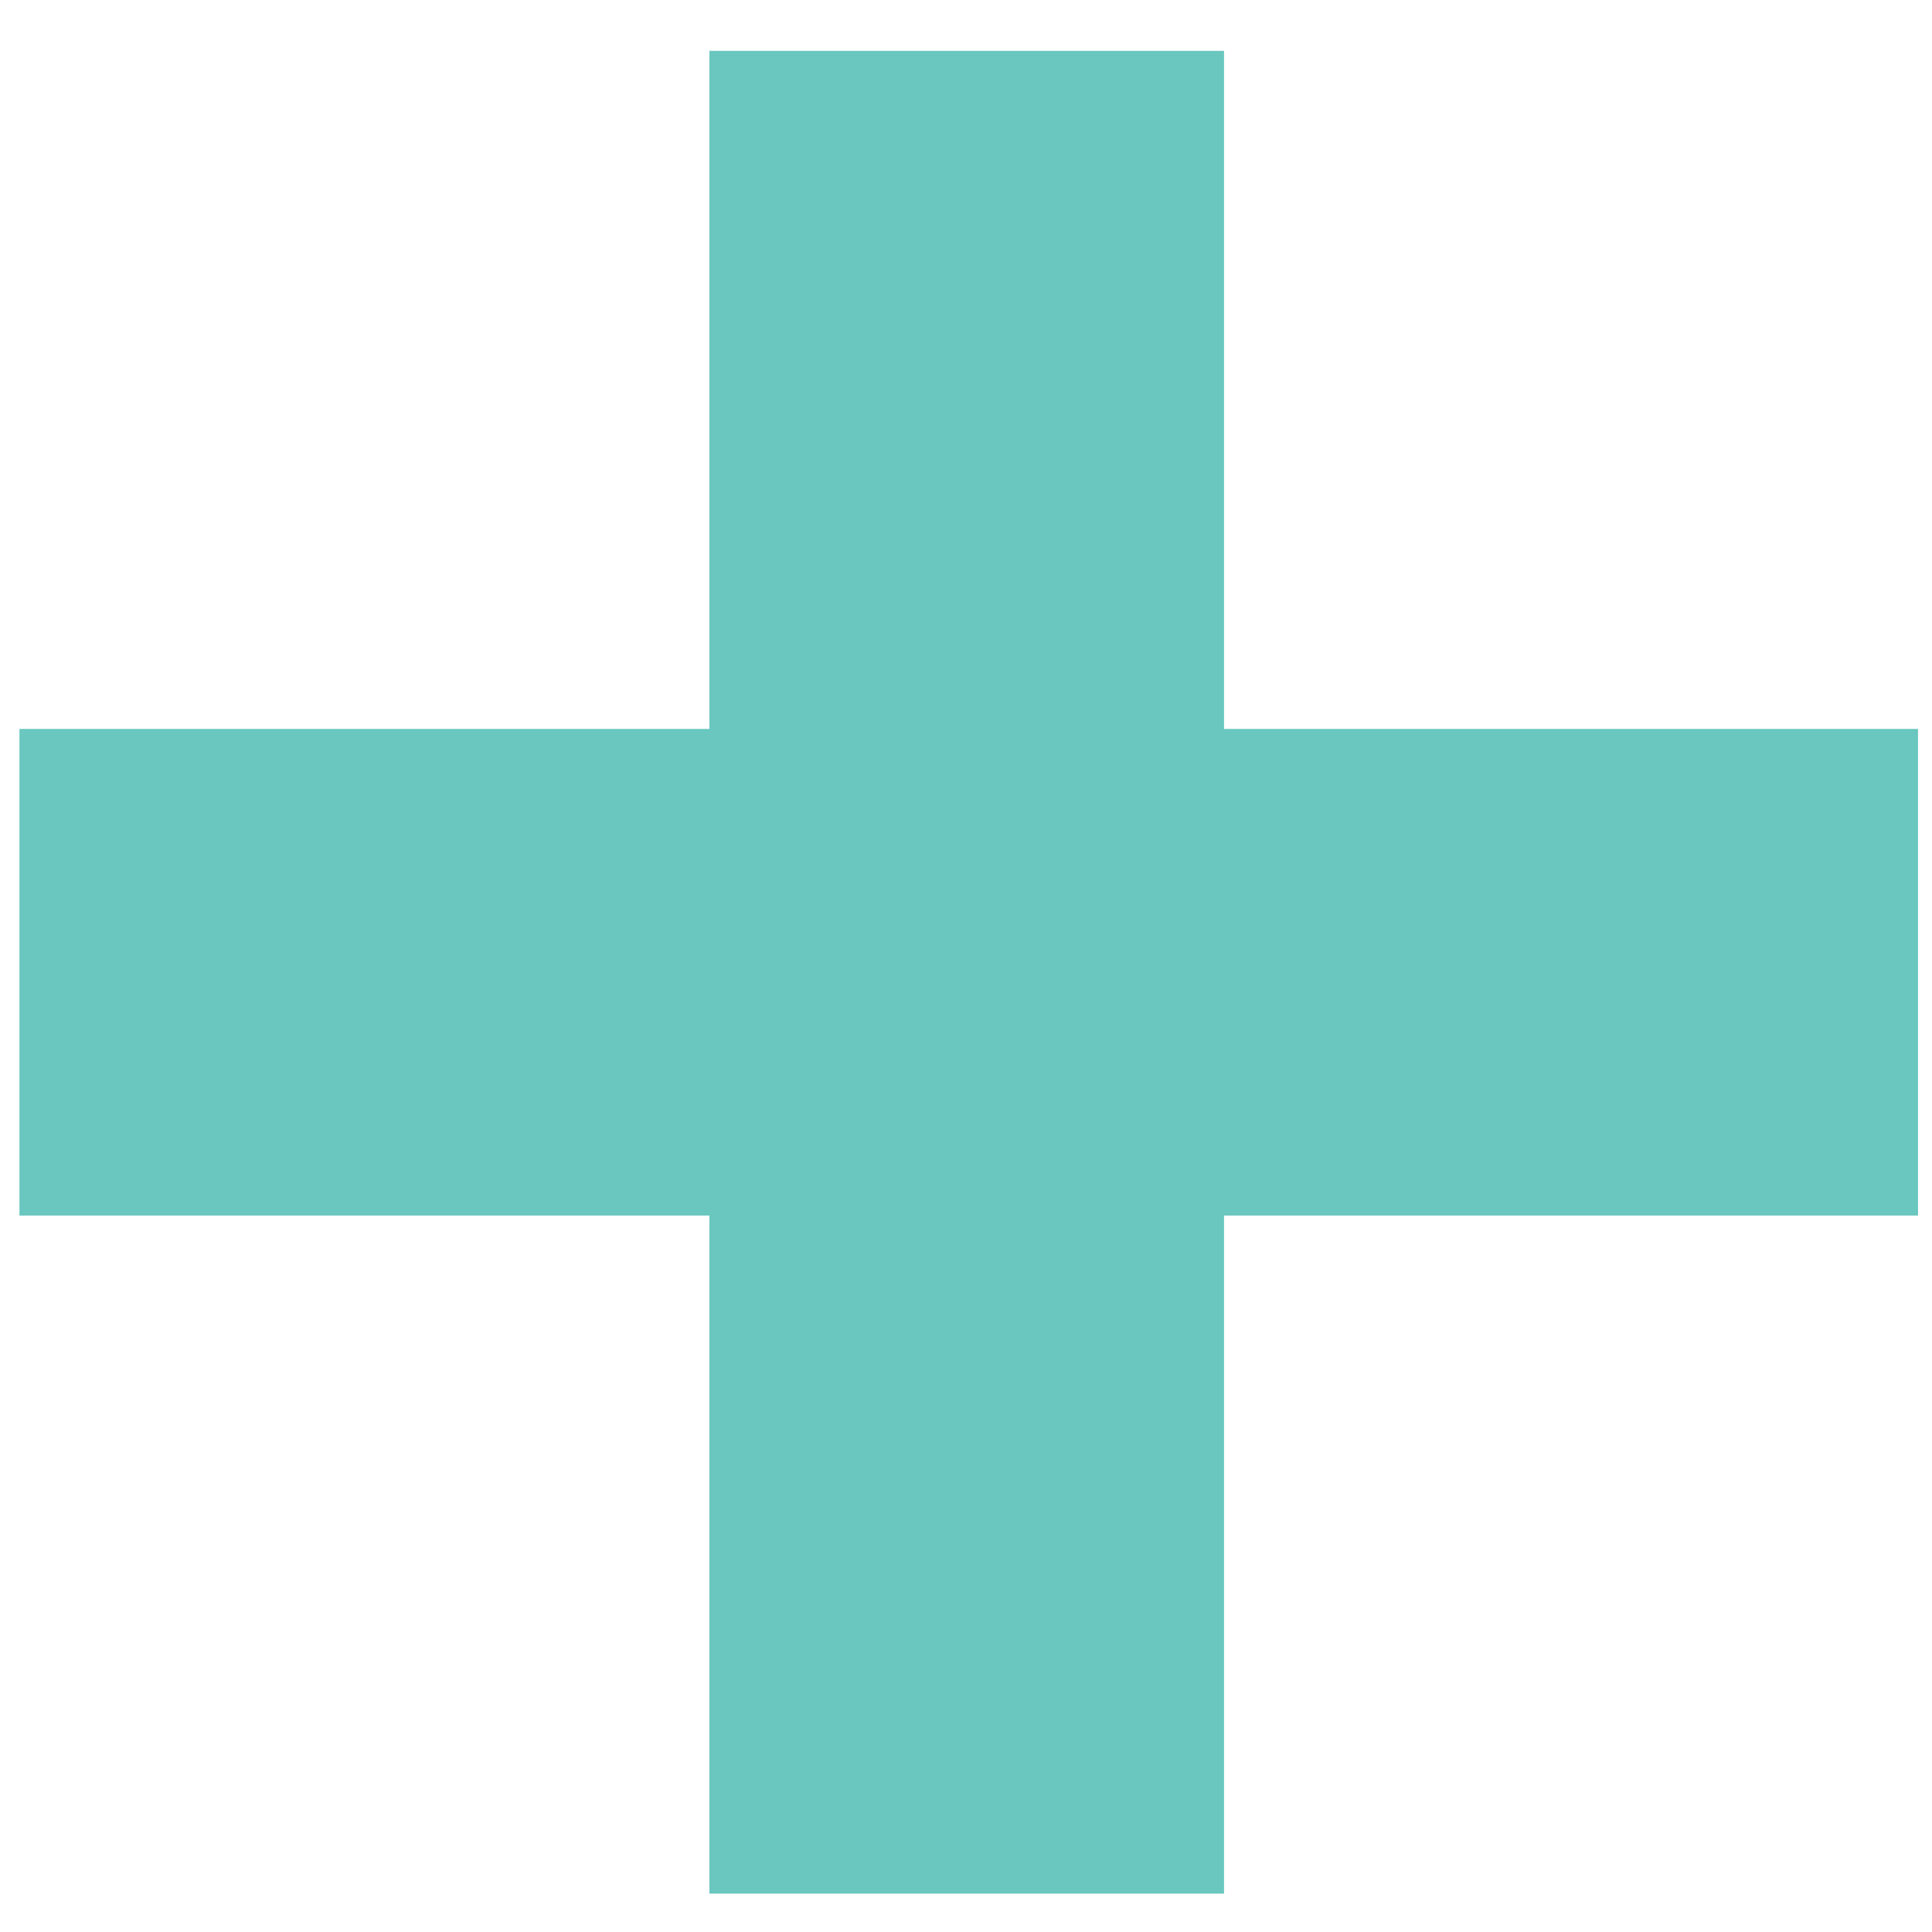
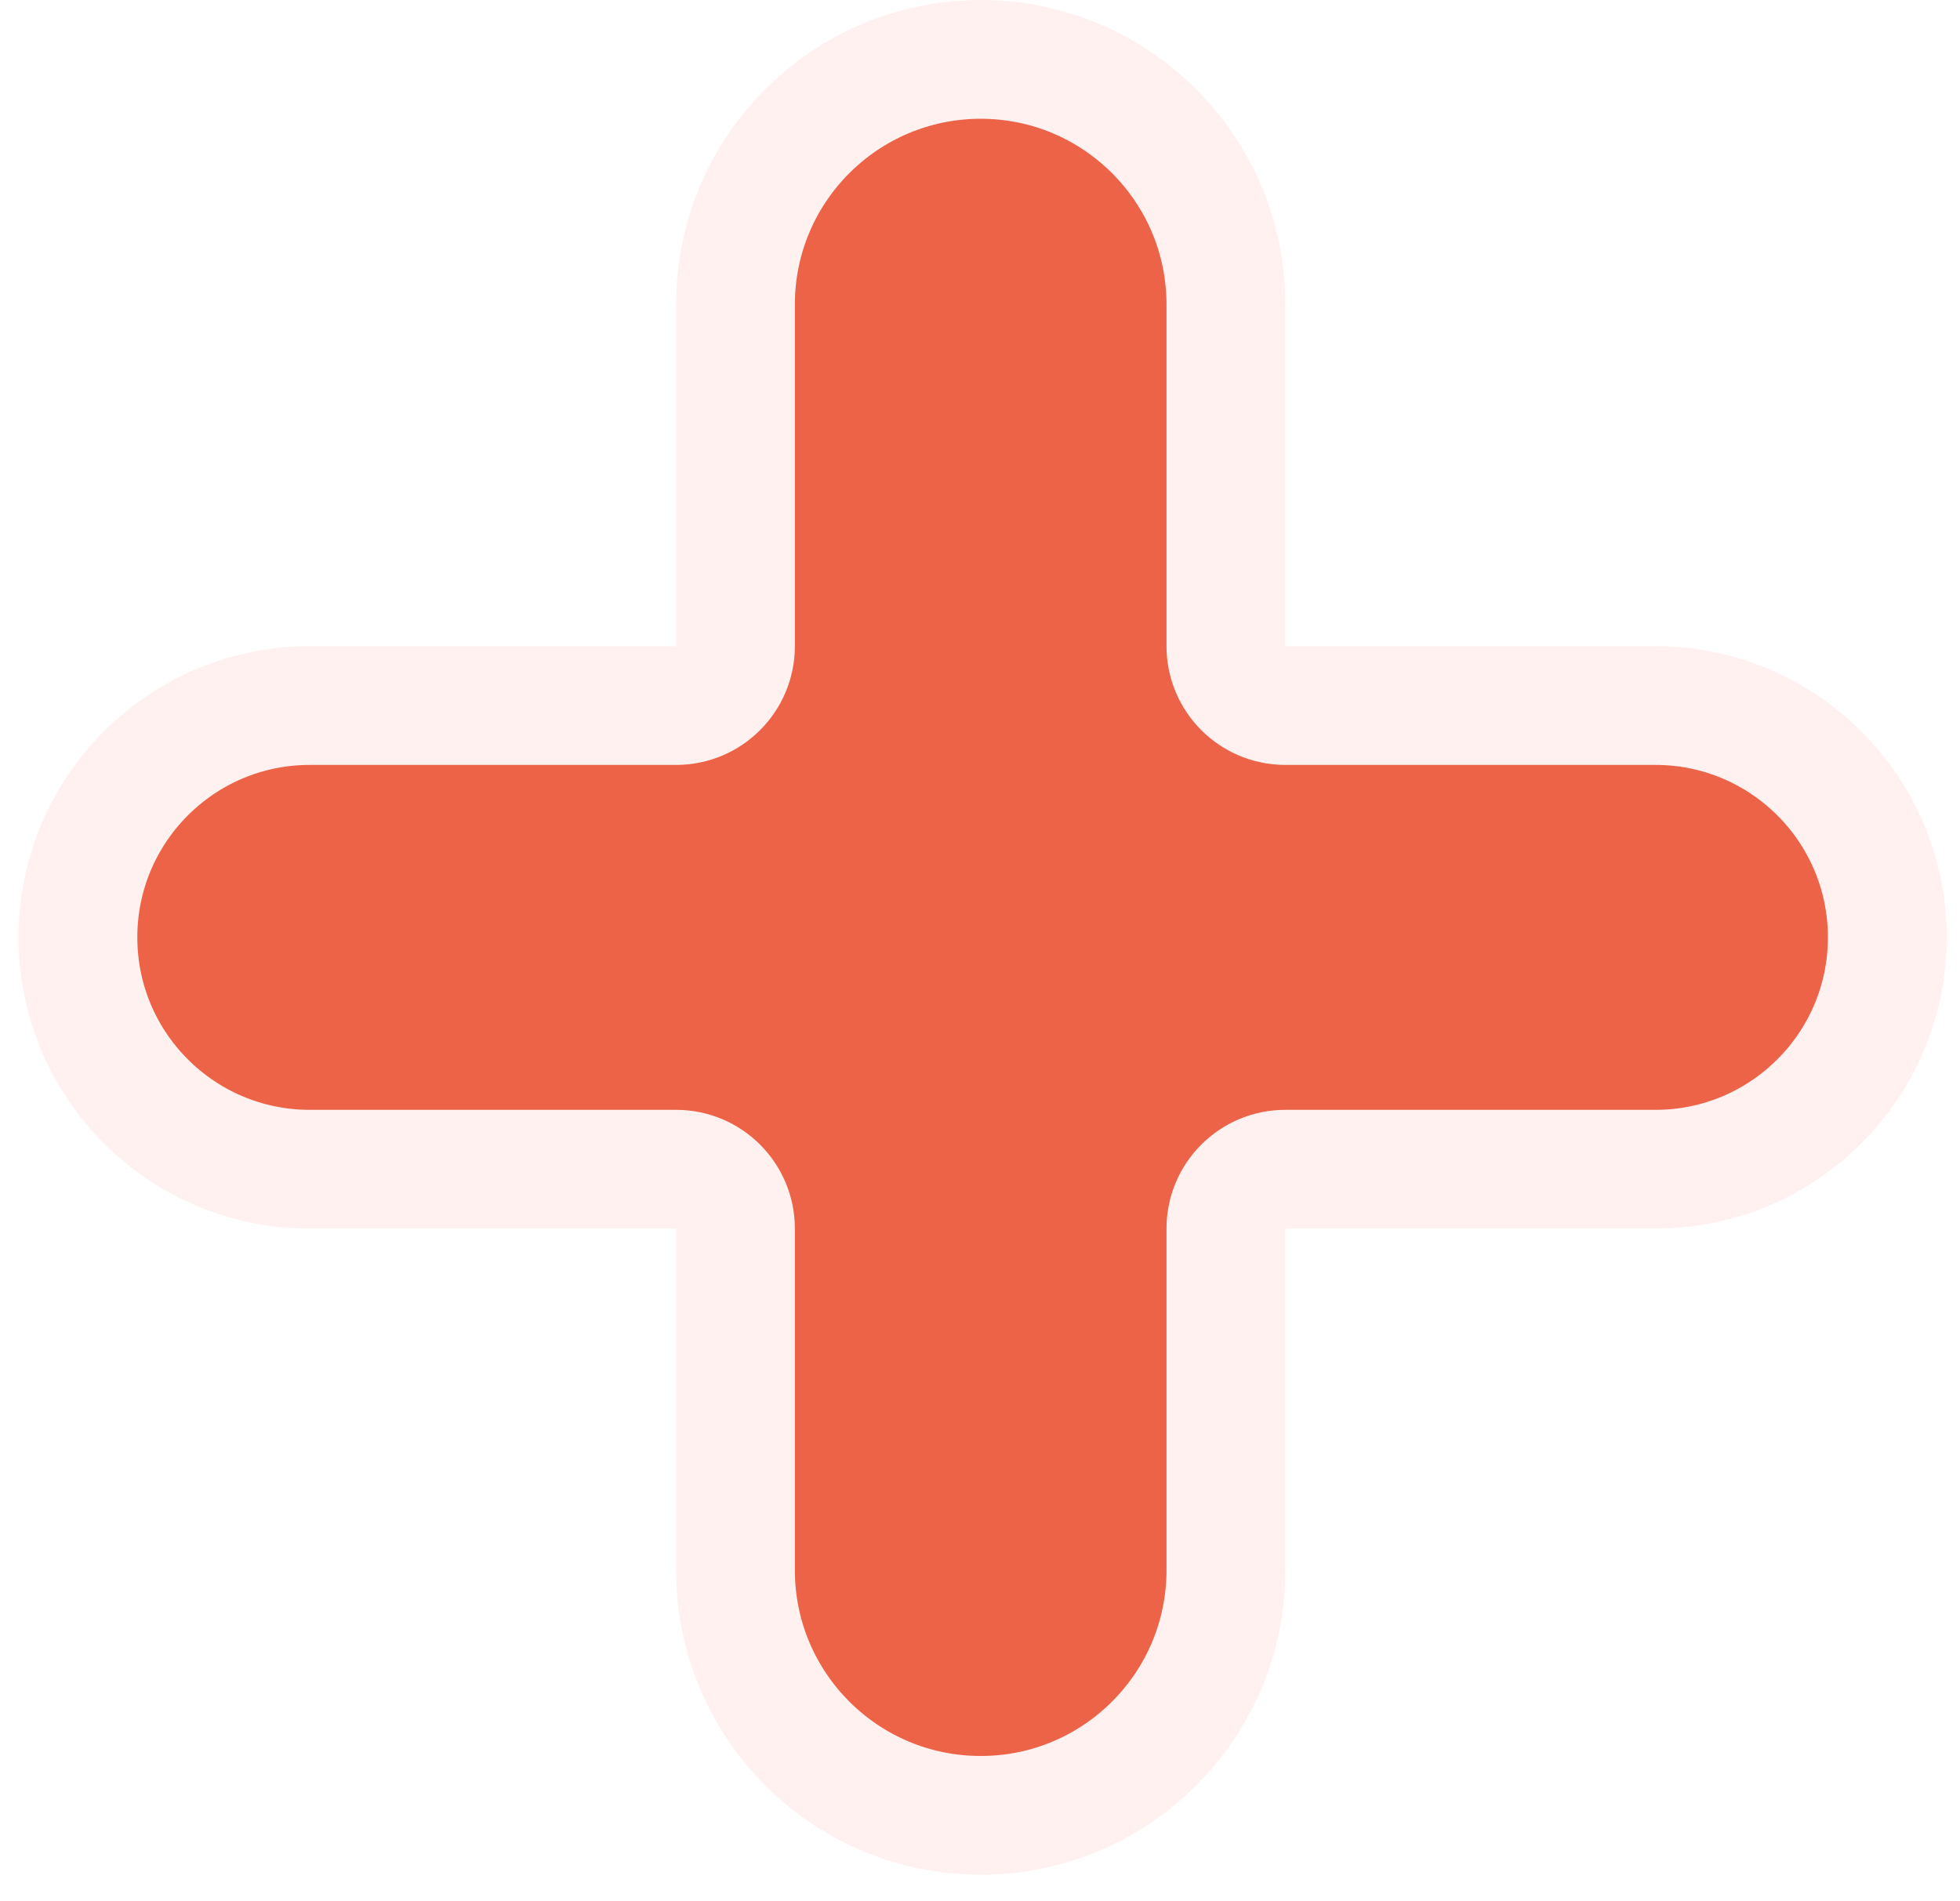
- <svg xmlns="http://www.w3.org/2000/svg" width="31" height="31" viewBox="0 0 31 31" fill="none">
-   <path d="M30.776 11.696H19.64V0.816H11.383V11.696H0.312V19.504H11.383V30.384H19.64V19.504H30.776V11.696Z" fill="#69C7BF" />
+ <svg xmlns="http://www.w3.org/2000/svg" width="33" height="32" viewBox="0 0 33 32" fill="none">
+   <path d="M31.776 15.784C31.776 13.628 30.028 11.88 27.872 11.88H21.64C21.087 11.88 20.64 11.432 20.64 10.88V5.128C20.64 2.848 18.791 1 16.512 1C14.232 1 12.383 2.848 12.383 5.128V10.88C12.383 11.432 11.936 11.88 11.383 11.88H5.216C3.059 11.88 1.312 13.628 1.312 15.784C1.312 17.94 3.059 19.688 5.216 19.688H11.383C11.936 19.688 12.383 20.136 12.383 20.688V26.44C12.383 28.72 14.232 30.568 16.512 30.568C18.791 30.568 20.64 28.72 20.64 26.44V20.688C20.64 20.136 21.087 19.688 21.64 19.688H27.872C30.028 19.688 31.776 17.94 31.776 15.784Z" fill="#EC6348" stroke="#FFF1F0" stroke-width="2" />
</svg>
